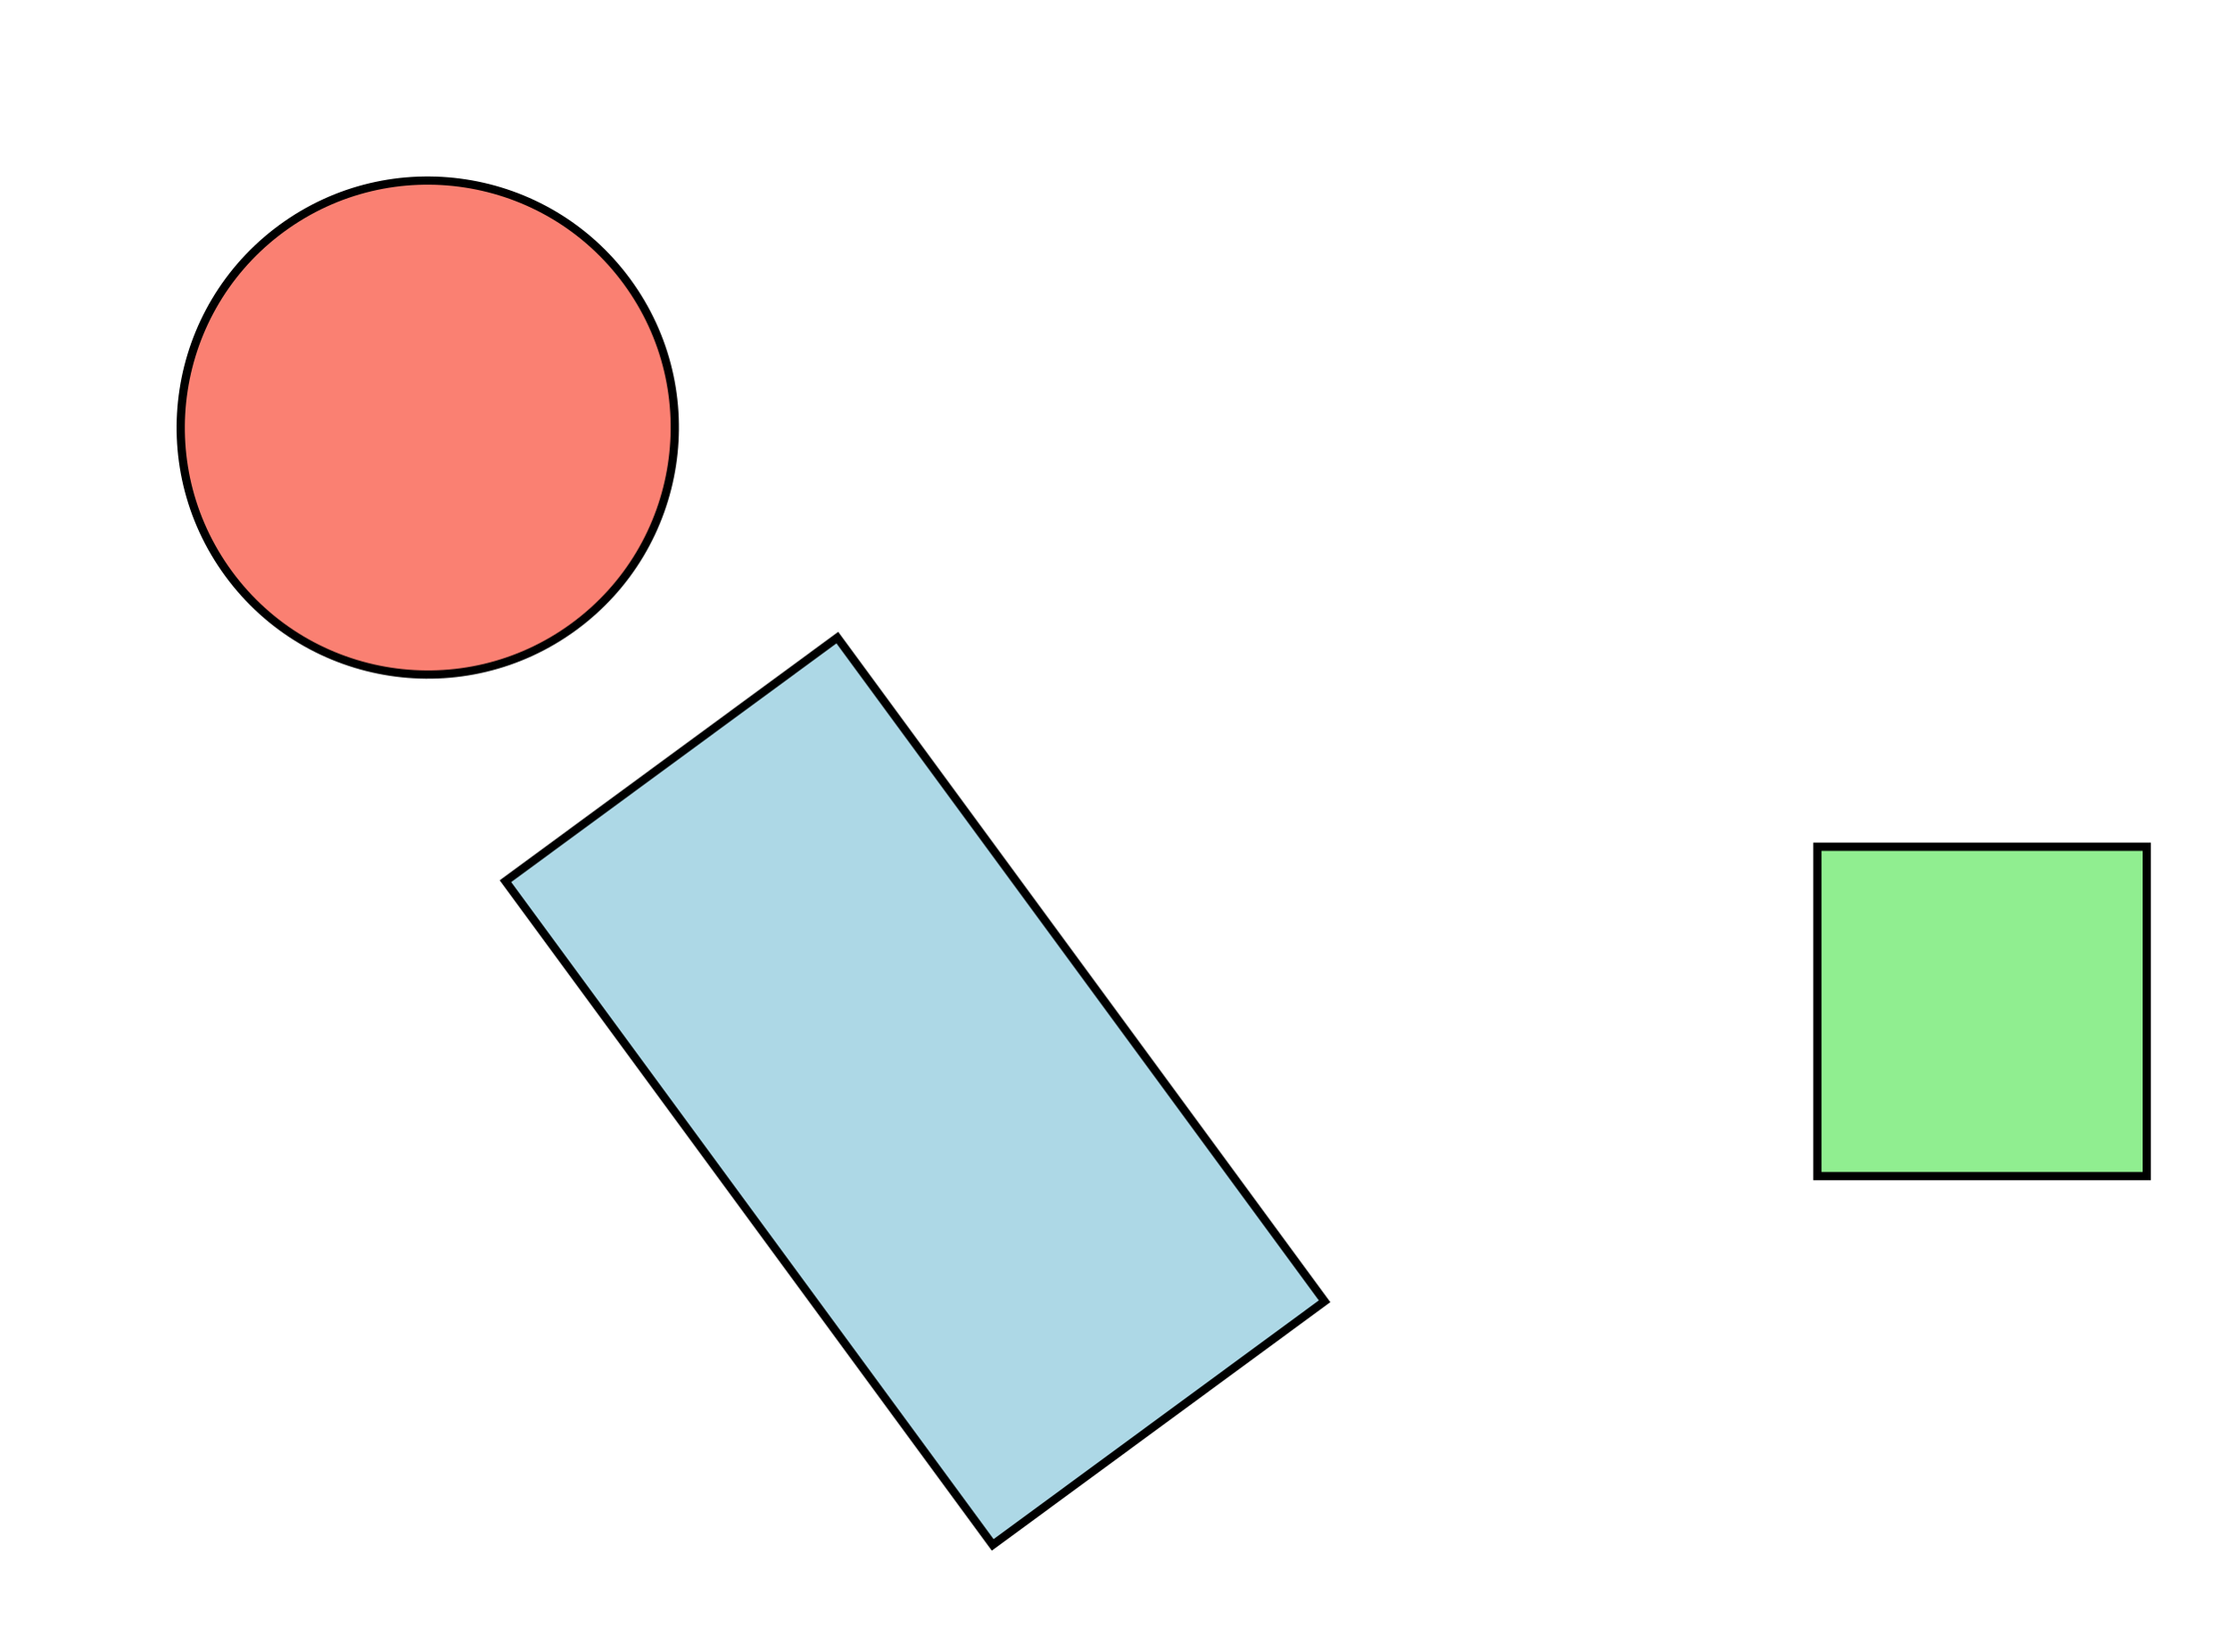
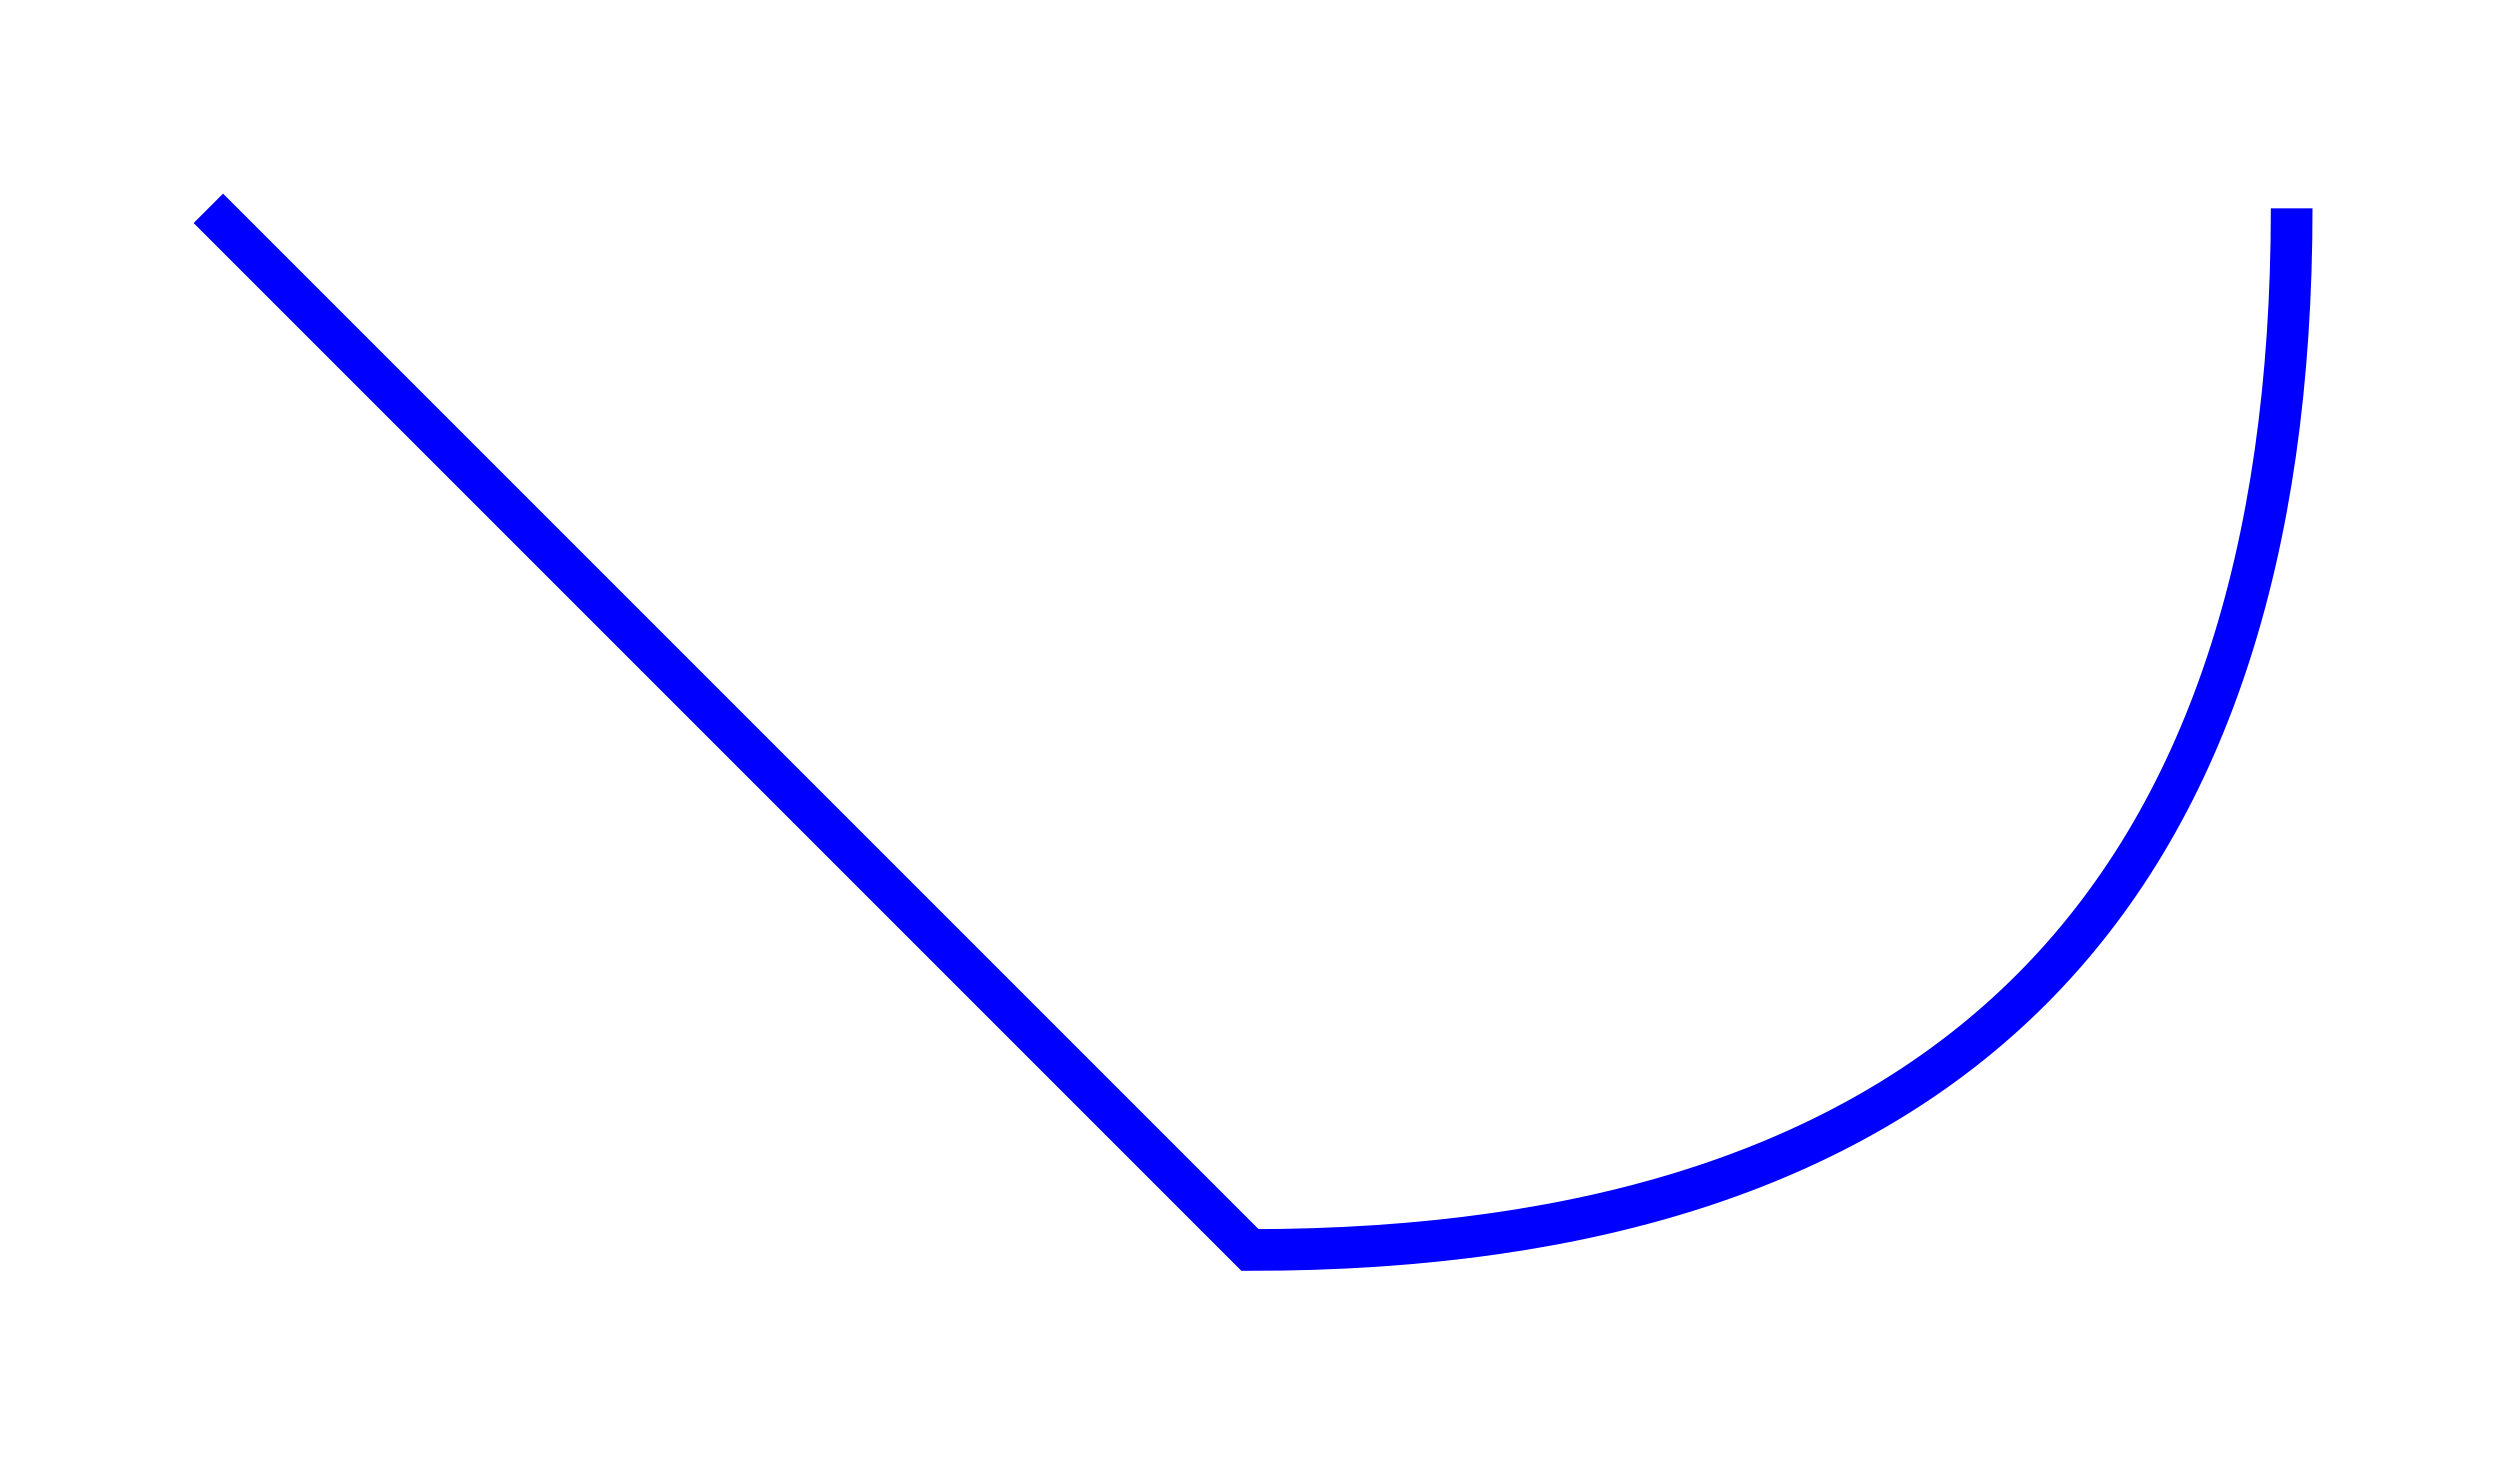
- <svg xmlns="http://www.w3.org/2000/svg" width="270.709" height="200.602" viewBox="-140.709 -172.848 270.709 200.602">
+ <svg xmlns="http://www.w3.org/2000/svg" width="120.0" height="70.0" viewBox="-10.0 -10.0 120.0 70.0">
  <defs>
    <marker id="arrow" viewBox="-10 -4 10 8" refX="0" refY="0" orient="auto" markerWidth="10" markerHeight="8">
-       <path d="M -10 -4 L 0 0 L -10 4 Z" fill="black" stroke="none" stroke-width="1" />
+       <path d="M -10 -4 L 0 0 L -10 4 Z" fill="rgba(0,0,0,1.0)" stroke="rgba(0,0,0,0.0)" stroke-width="1.0" />
    </marker>
  </defs>
-   <g transform="translate(0.0 0.0) rotate(-147726.286) scale(1.0 1.0)">
-     <g transform="translate(50.0 0.0) rotate(0.0) scale(1.0 1.0)">
-       <rect x="-50.0" y="-25.0" width="100" height="50" stroke="black" fill="lightblue" />
-     </g>
-     <g transform="translate(150.0 0.0) rotate(0.0) scale(1.0 1.0)">
-       <circle cx="0" cy="0" r="30" stroke="black" fill="salmon" />
-     </g>
-   </g>
-   <g transform="translate(100.0 -50.0) rotate(0.0) scale(1.0 1.0)">
-     <rect x="-20.0" y="-20.0" width="40" height="40" stroke="black" fill="lightgreen" />
-   </g>
+   <path d="M 0 0 L 50 50 Q 100 50, 100 0" fill="rgba(0,0,0,0.0)" stroke="rgba(0,0,255,1.0)" stroke-width="2" />
</svg>
